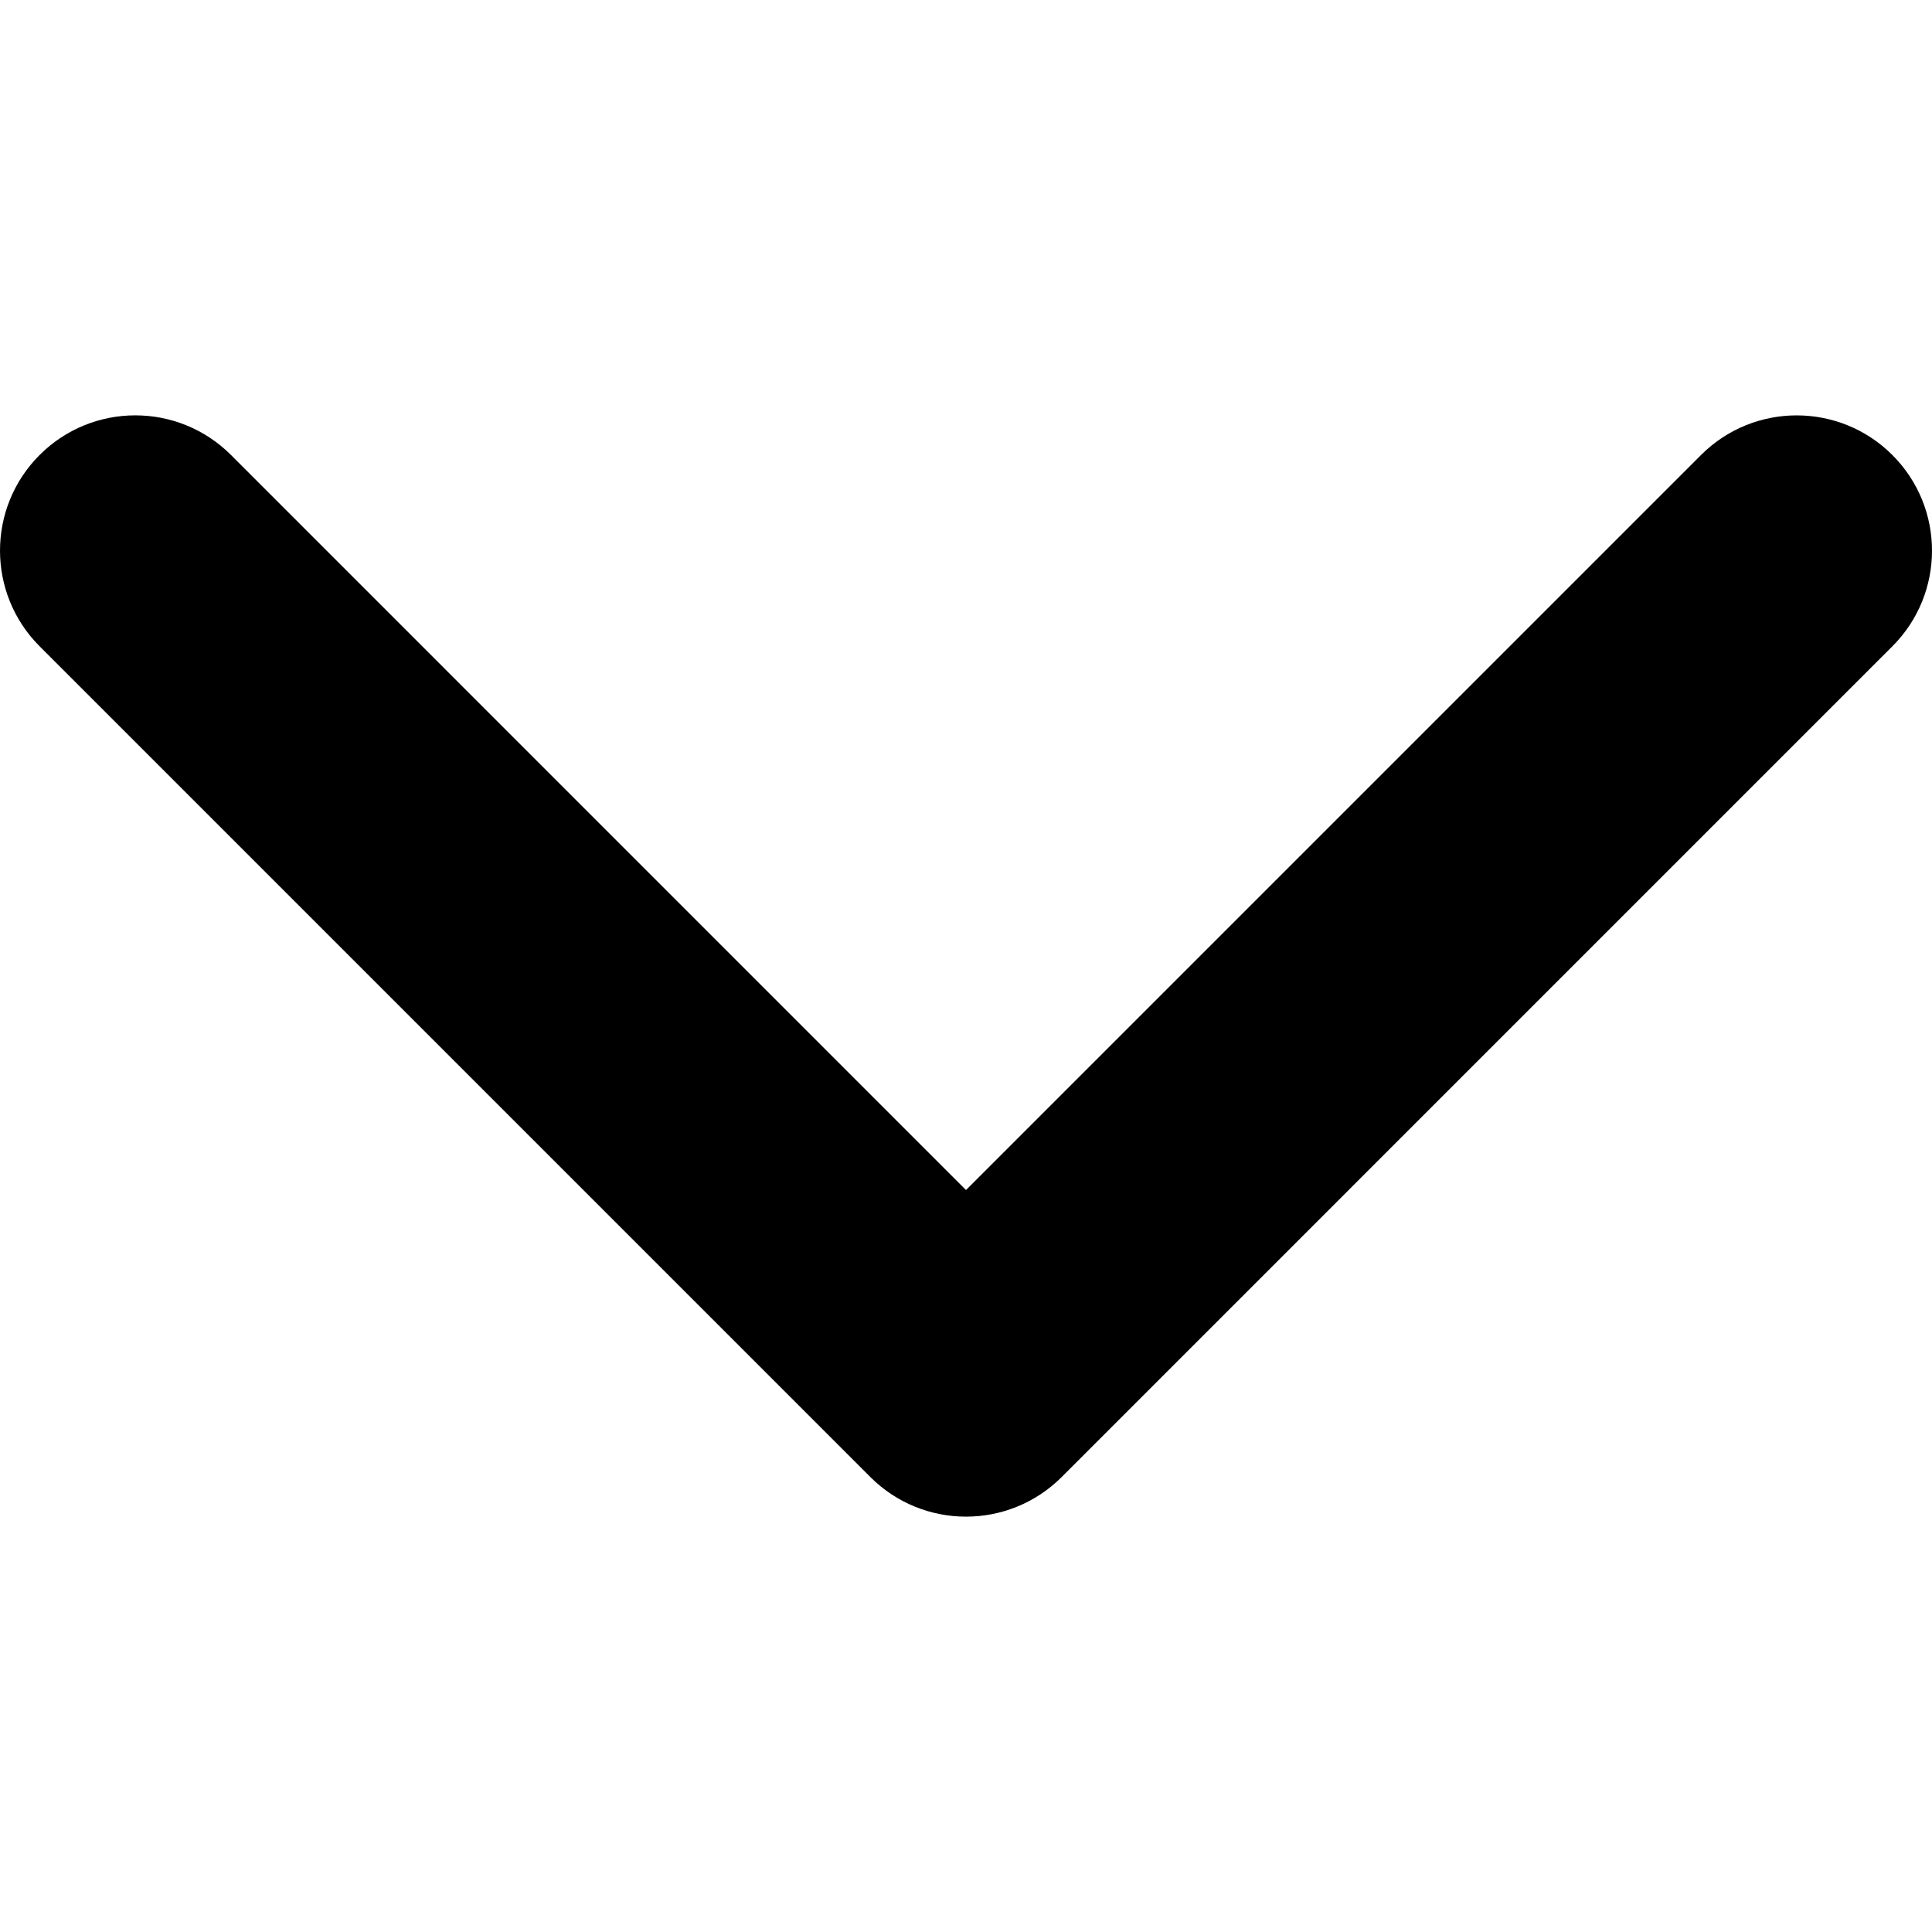
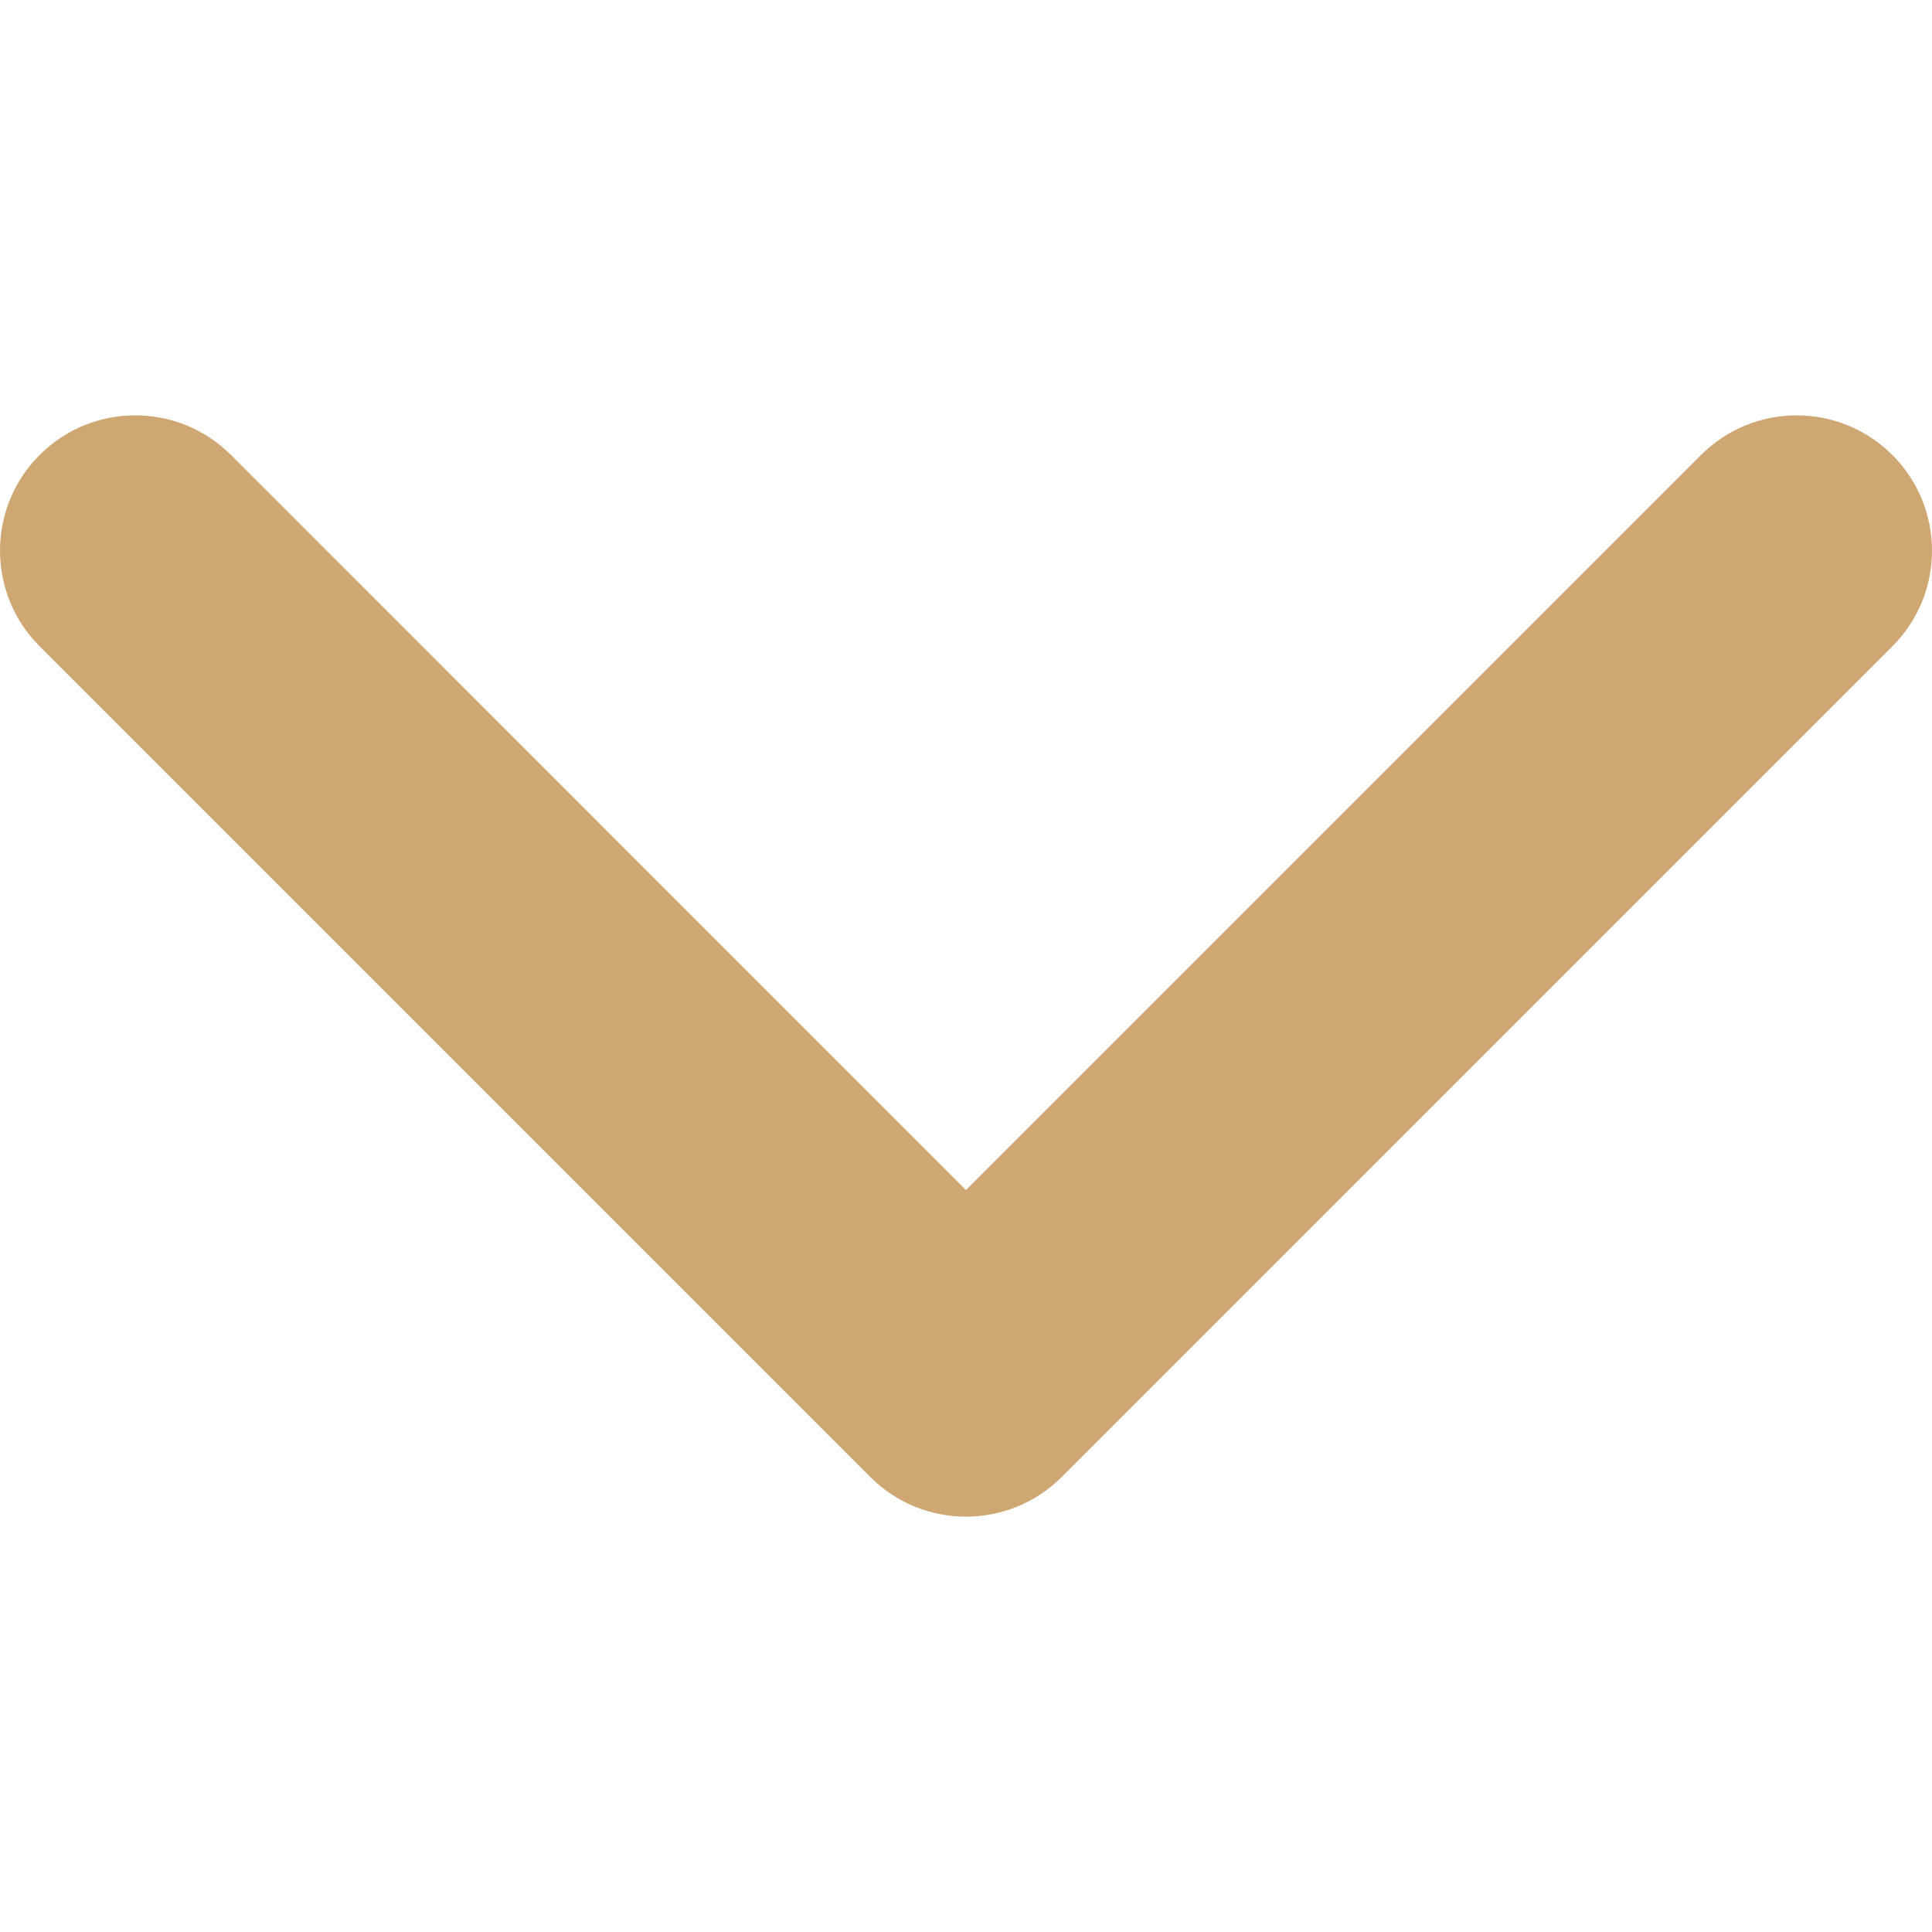
<svg xmlns="http://www.w3.org/2000/svg" version="1.1" id="Capa_1" x="0px" y="0px" width="451.847px" height="451.847px" viewBox="0 0 451.847 451.847" style="enable-background:new 0 0 451.847 451.847;" xml:space="preserve">
  <g>
-     <path d="M225.923,354.706c-8.098,0-16.195-3.092-22.369-9.263L9.27,151.157c-12.359-12.359-12.359-32.397,0-44.751 c12.354-12.354,32.388-12.354,44.748,0l171.905,171.915l171.906-171.909c12.359-12.354,32.391-12.354,44.744,0 c12.365,12.354,12.365,32.392,0,44.751L248.292,345.449C242.115,351.621,234.018,354.706,225.923,354.706z" />
+     <path style="fill:#CFA773" d="M225.923,354.706c-8.098,0-16.195-3.092-22.369-9.263L9.27,151.157c-12.359-12.359-12.359-32.397,0-44.751 c12.354-12.354,32.388-12.354,44.748,0l171.905,171.915l171.906-171.909c12.359-12.354,32.391-12.354,44.744,0 c12.365,12.354,12.365,32.392,0,44.751L248.292,345.449C242.115,351.621,234.018,354.706,225.923,354.706z" />
  </g>
</svg>
